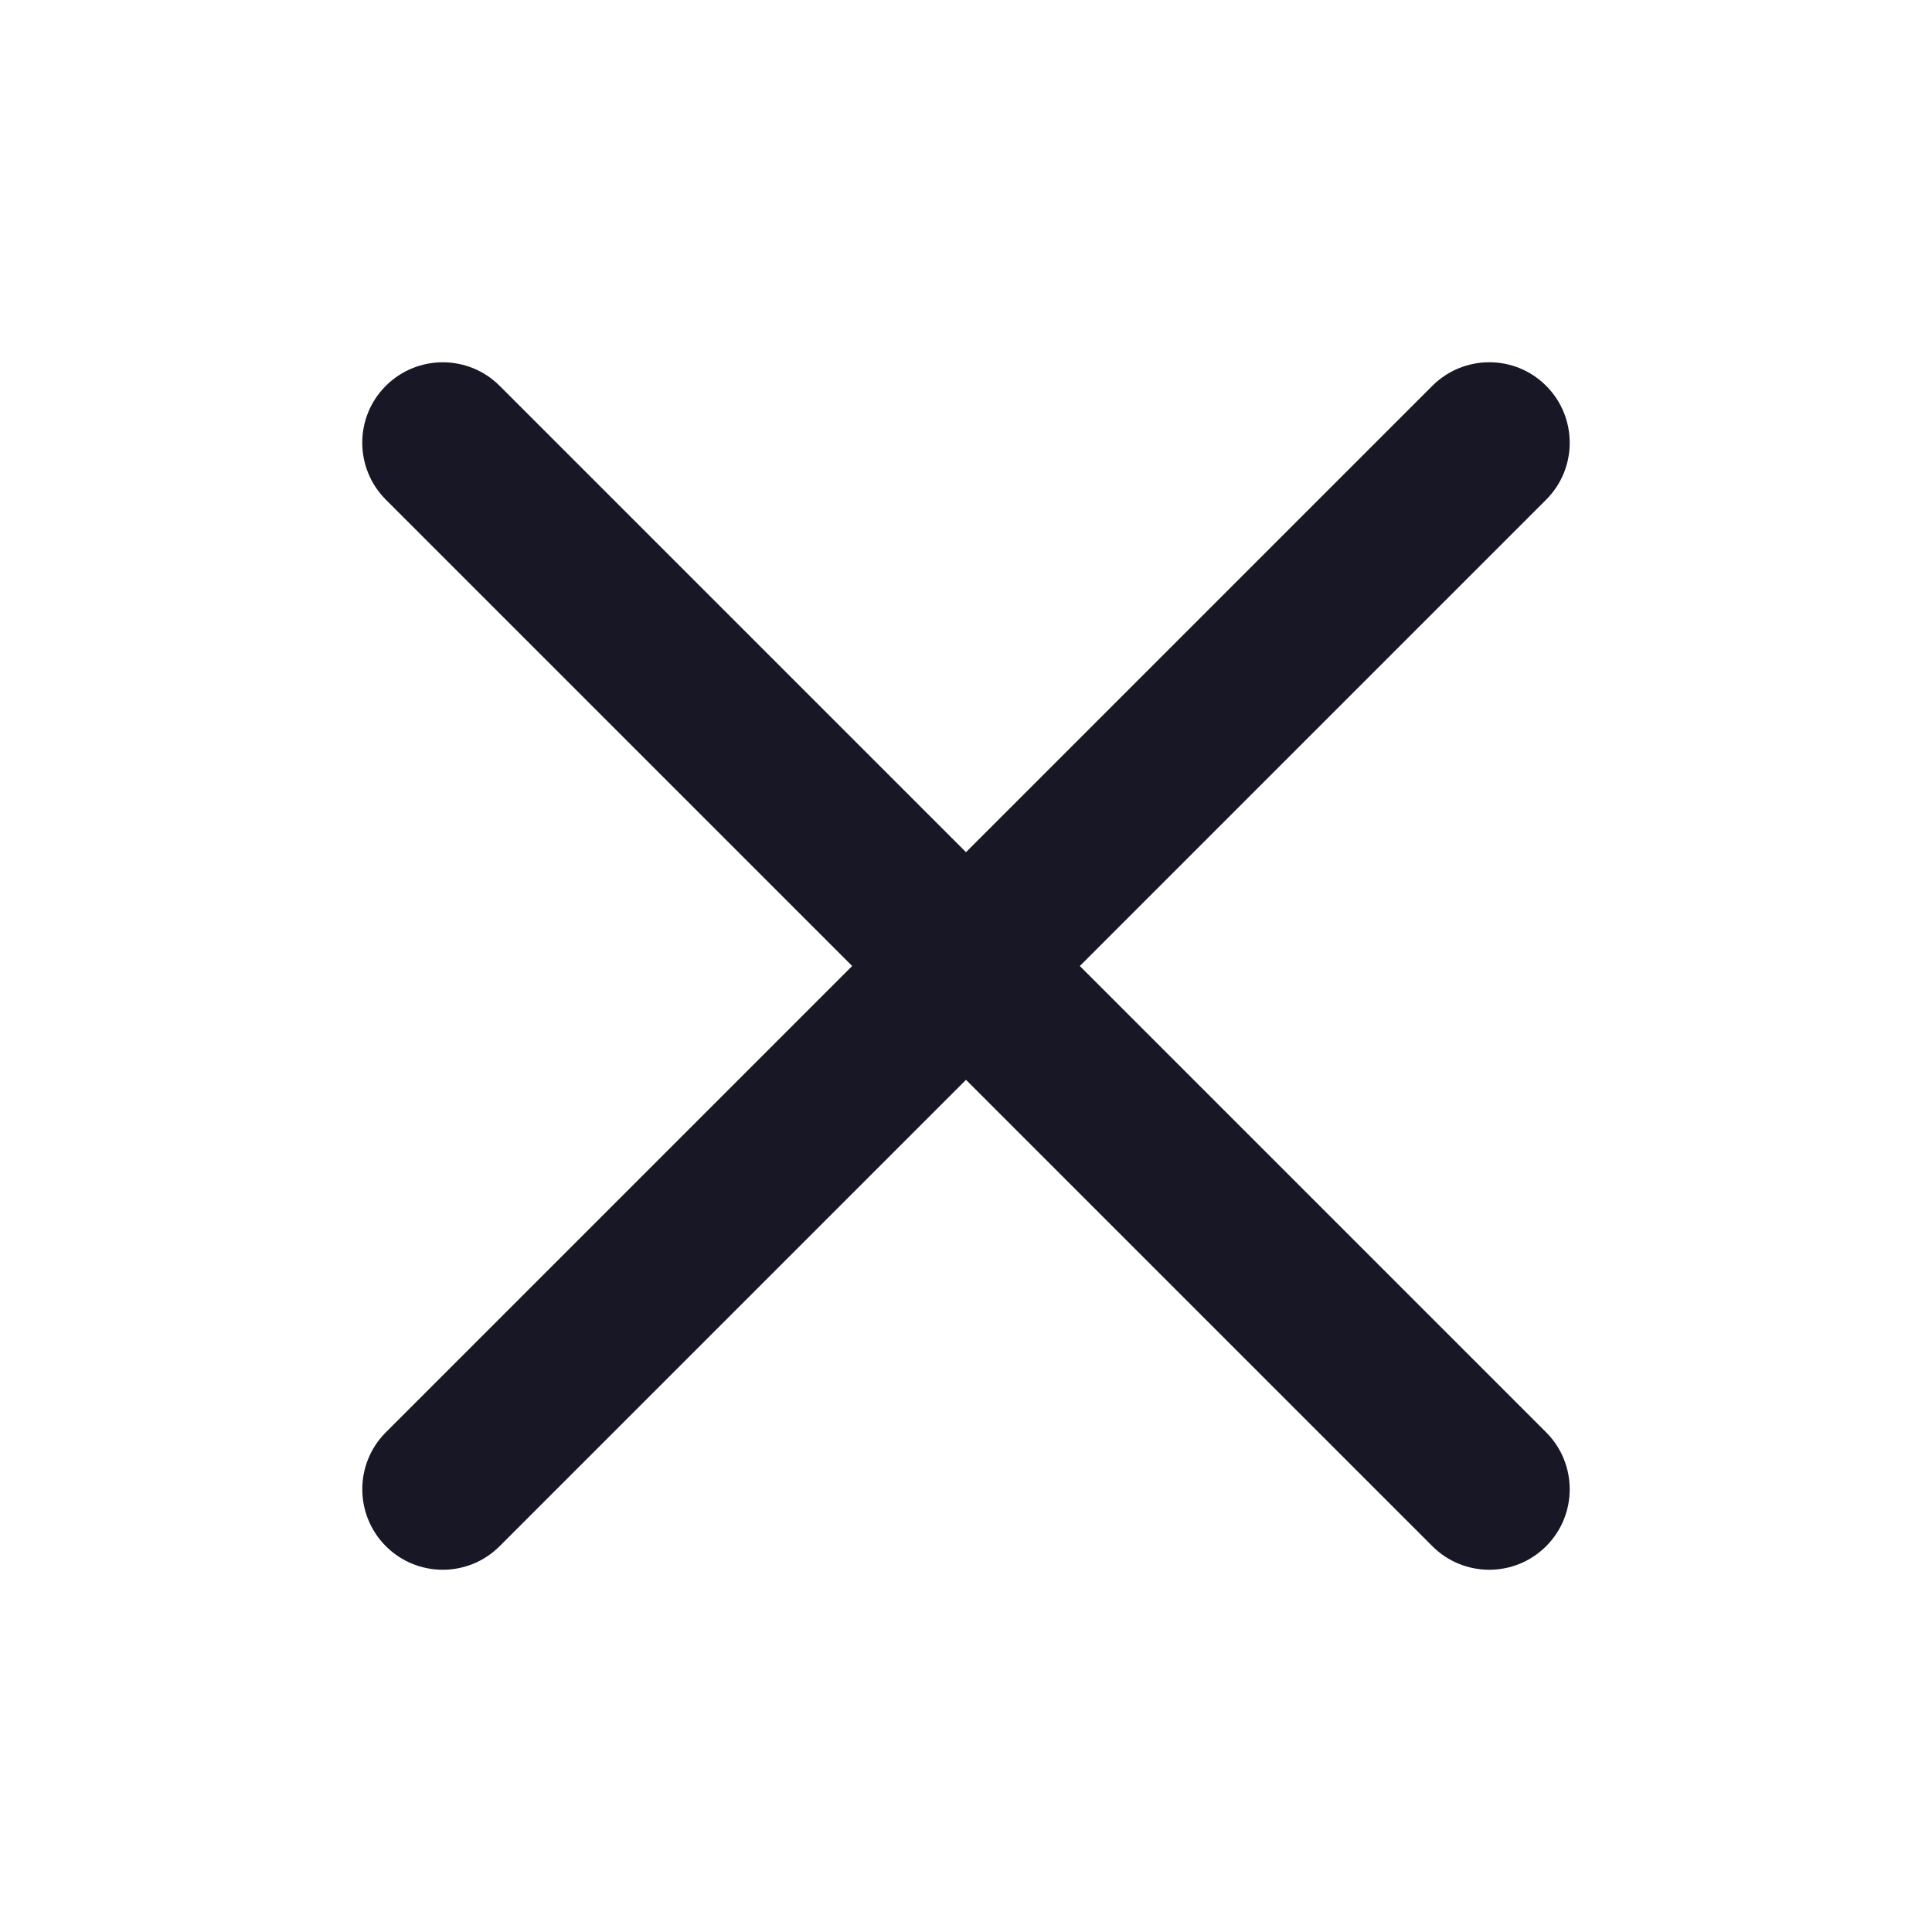
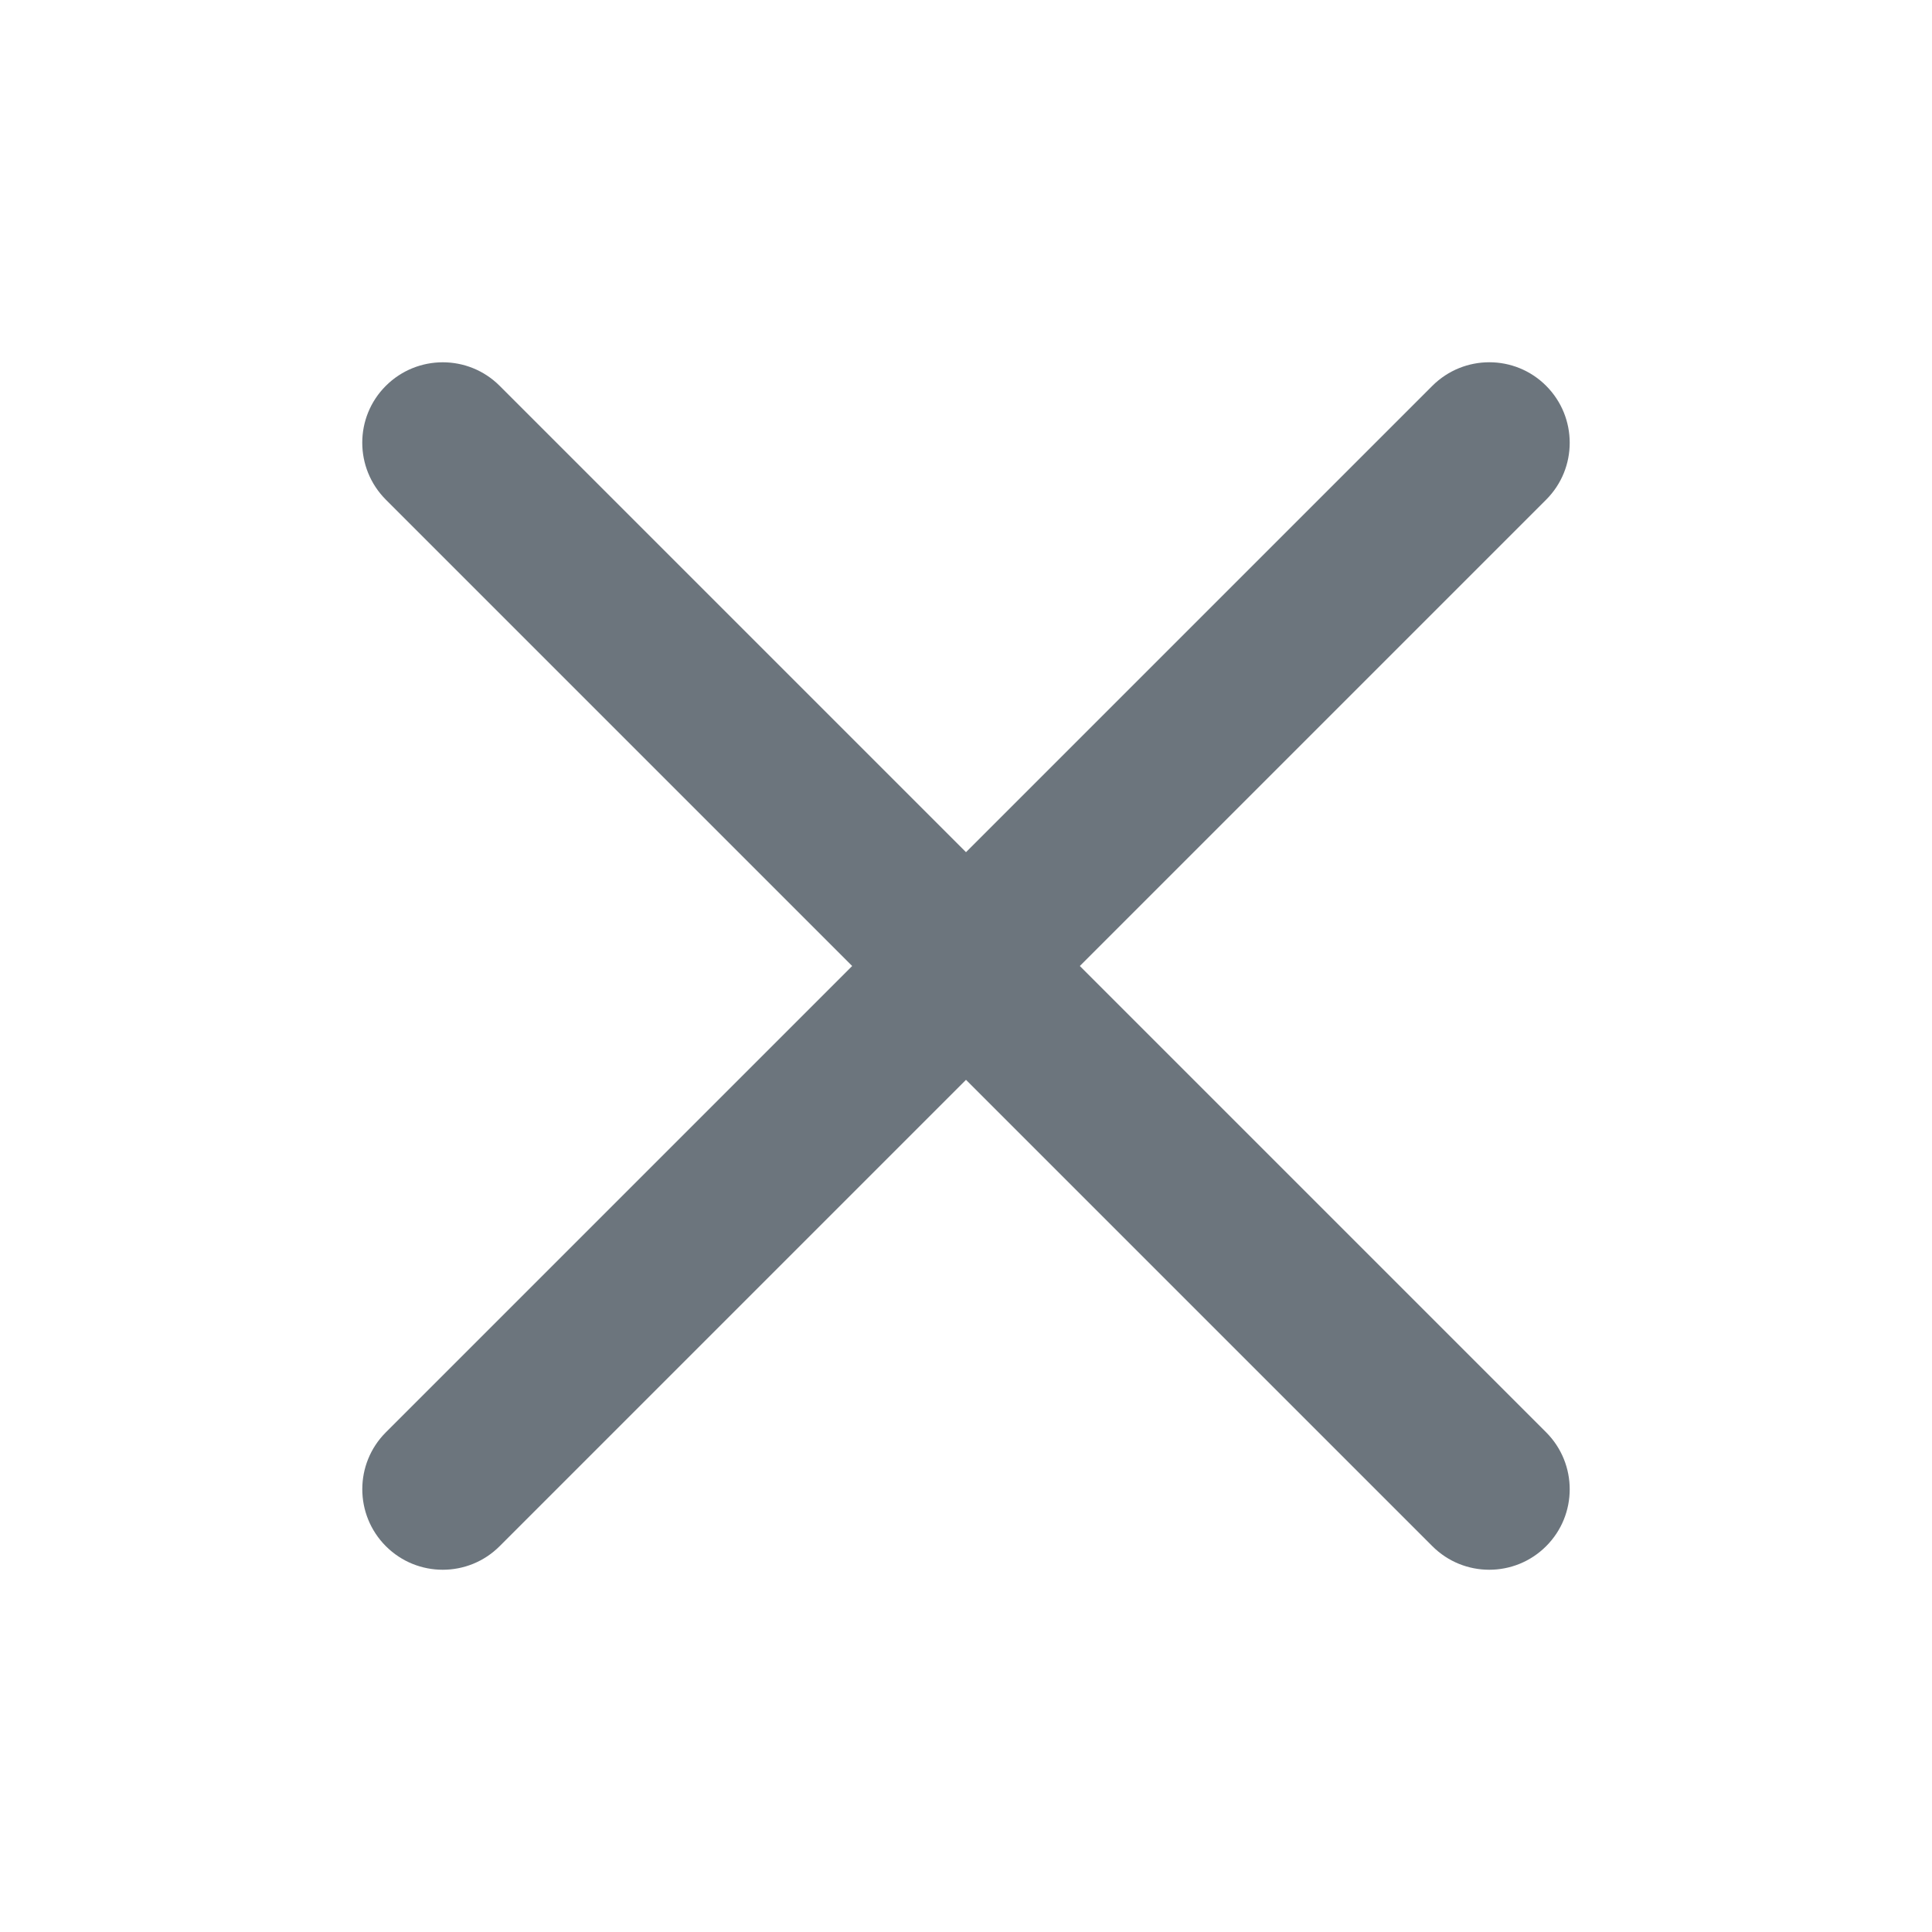
<svg xmlns="http://www.w3.org/2000/svg" width="24" height="24" viewBox="0 0 24 24" fill="none">
-   <path d="M13.414 12L19.207 6.207C19.597 5.817 19.597 5.184 19.207 4.793C18.817 4.402 18.184 4.403 17.793 4.793L12 10.586L6.207 4.793C5.817 4.403 5.184 4.403 4.793 4.793C4.402 5.183 4.403 5.816 4.793 6.207L10.586 12L4.793 17.793C4.403 18.183 4.403 18.816 4.793 19.207C4.988 19.402 5.243 19.5 5.5 19.5C5.757 19.5 6.012 19.402 6.207 19.207L12 13.414L17.793 19.207C17.988 19.402 18.243 19.5 18.5 19.5C18.757 19.5 19.012 19.402 19.207 19.207C19.597 18.817 19.597 18.184 19.207 17.793L13.414 12Z" fill="#171725" />
+   <path d="M13.414 12L19.207 6.207C19.597 5.817 19.597 5.184 19.207 4.793C18.817 4.402 18.184 4.403 17.793 4.793L12 10.586L6.207 4.793C5.817 4.403 5.184 4.403 4.793 4.793C4.402 5.183 4.403 5.816 4.793 6.207L10.586 12L4.793 17.793C4.403 18.183 4.403 18.816 4.793 19.207C4.988 19.402 5.243 19.5 5.5 19.5C5.757 19.5 6.012 19.402 6.207 19.207L12 13.414L17.793 19.207C17.988 19.402 18.243 19.5 18.5 19.5C18.757 19.5 19.012 19.402 19.207 19.207C19.597 18.817 19.597 18.184 19.207 17.793L13.414 12Z" fill="#6C757D" />
</svg>
